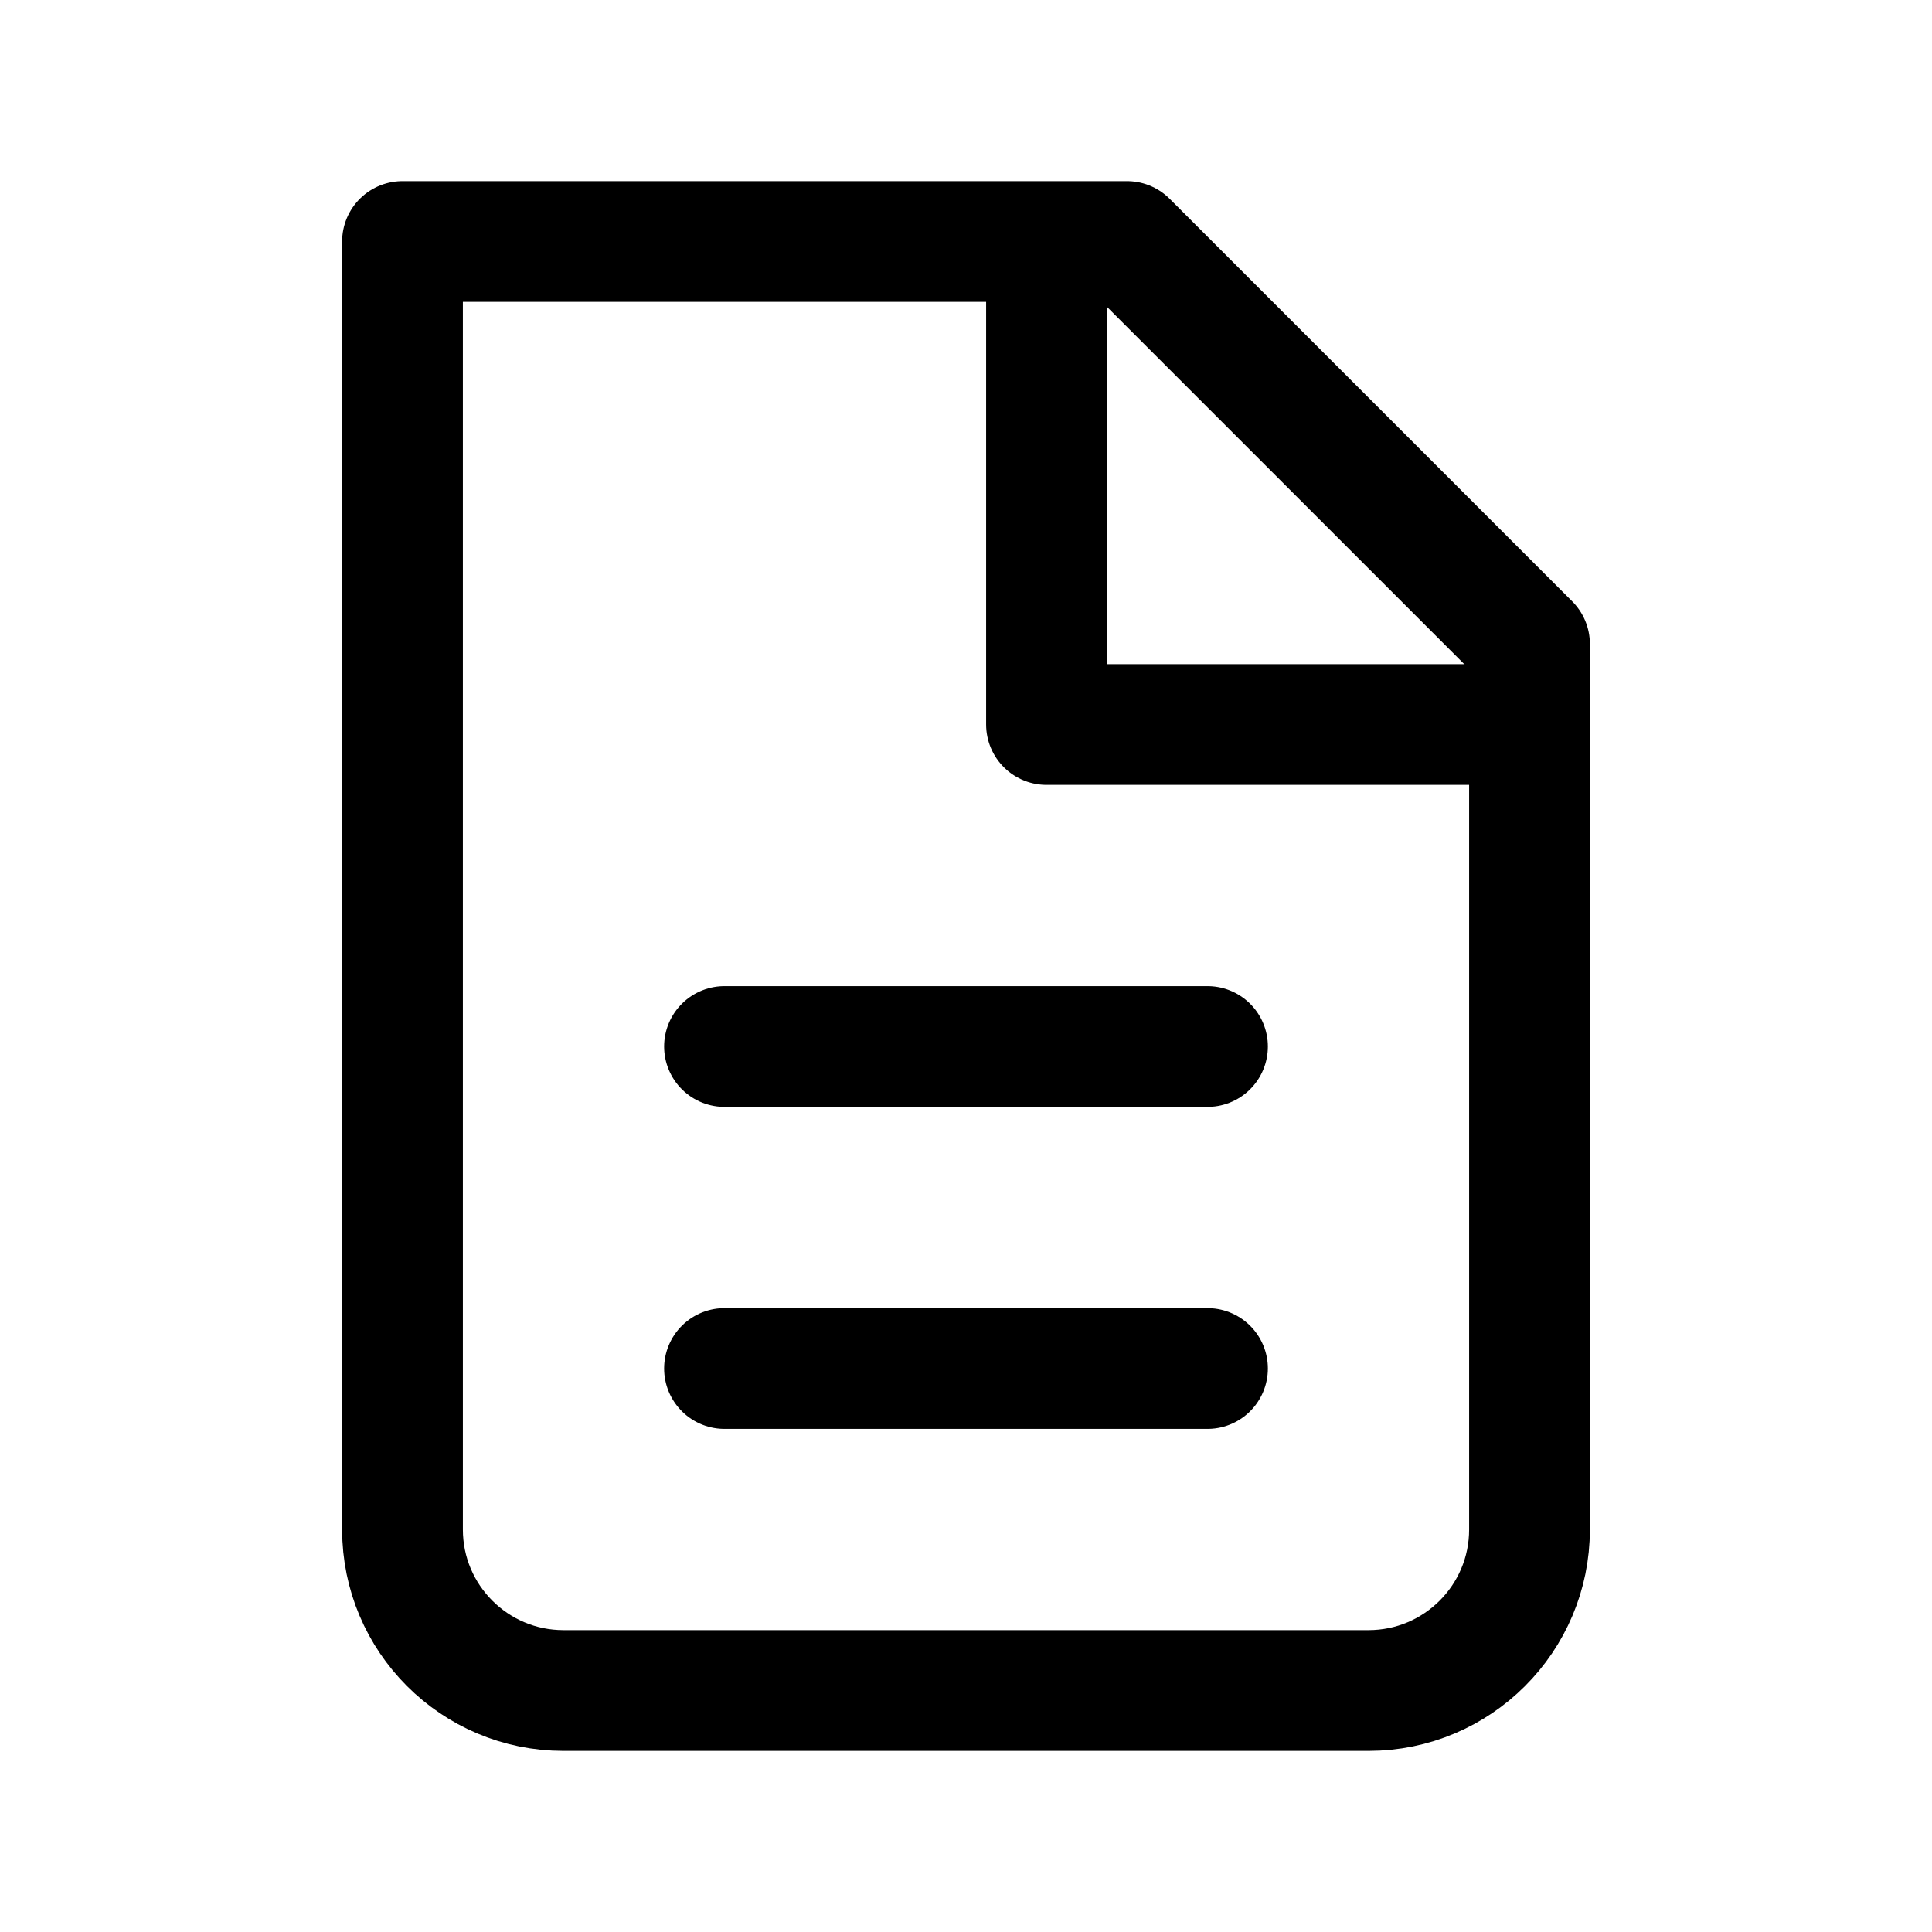
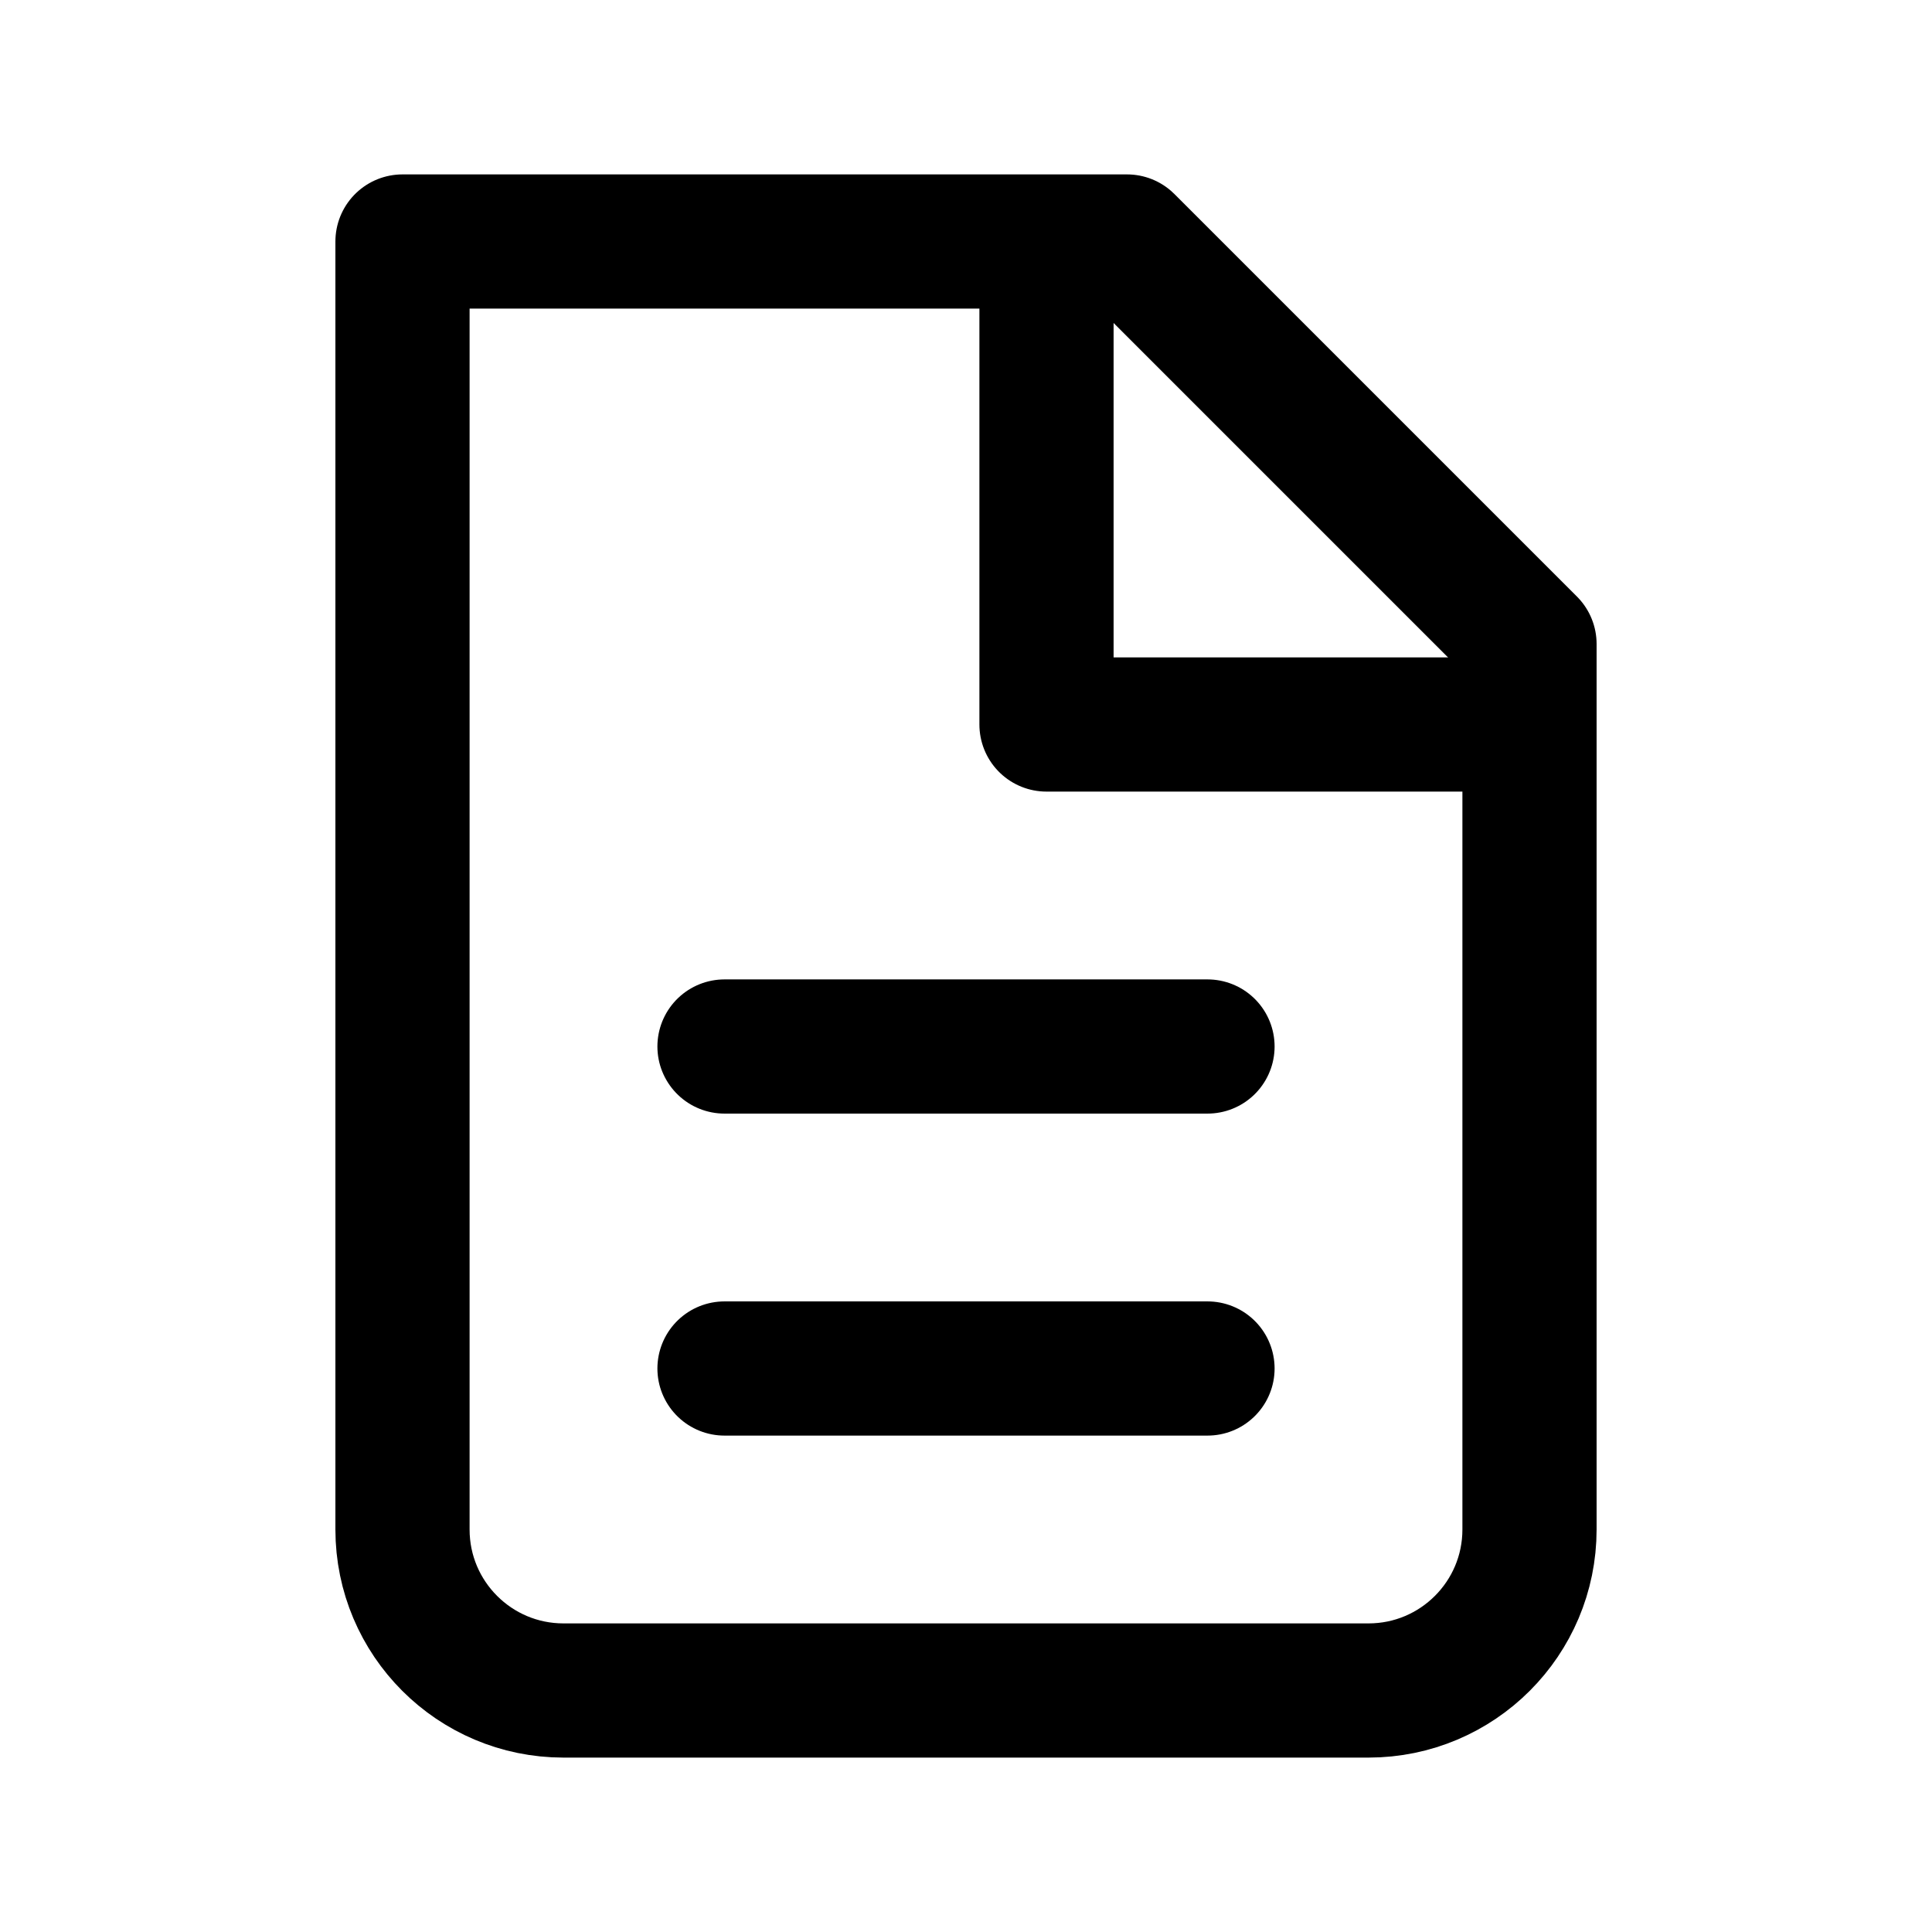
<svg xmlns="http://www.w3.org/2000/svg" width="24" height="24" viewBox="0 0 24 24">
-   <g fill="none" stroke="currentColor" stroke-linejoin="round" stroke-width="1.5">
+   <g fill="none" stroke="currentColor" stroke-linejoin="round" stroke-width="1.667">
    <path stroke-linecap="round" d="M7 21a2 2 0 0 1-2-2V3h9l5 5v11a2 2 0 0 1-2 2z" />
    <path d="M13 3v6h6" />
    <path stroke-linecap="round" d="M9 13h6m-6 4h6" />
  </g>
</svg>
